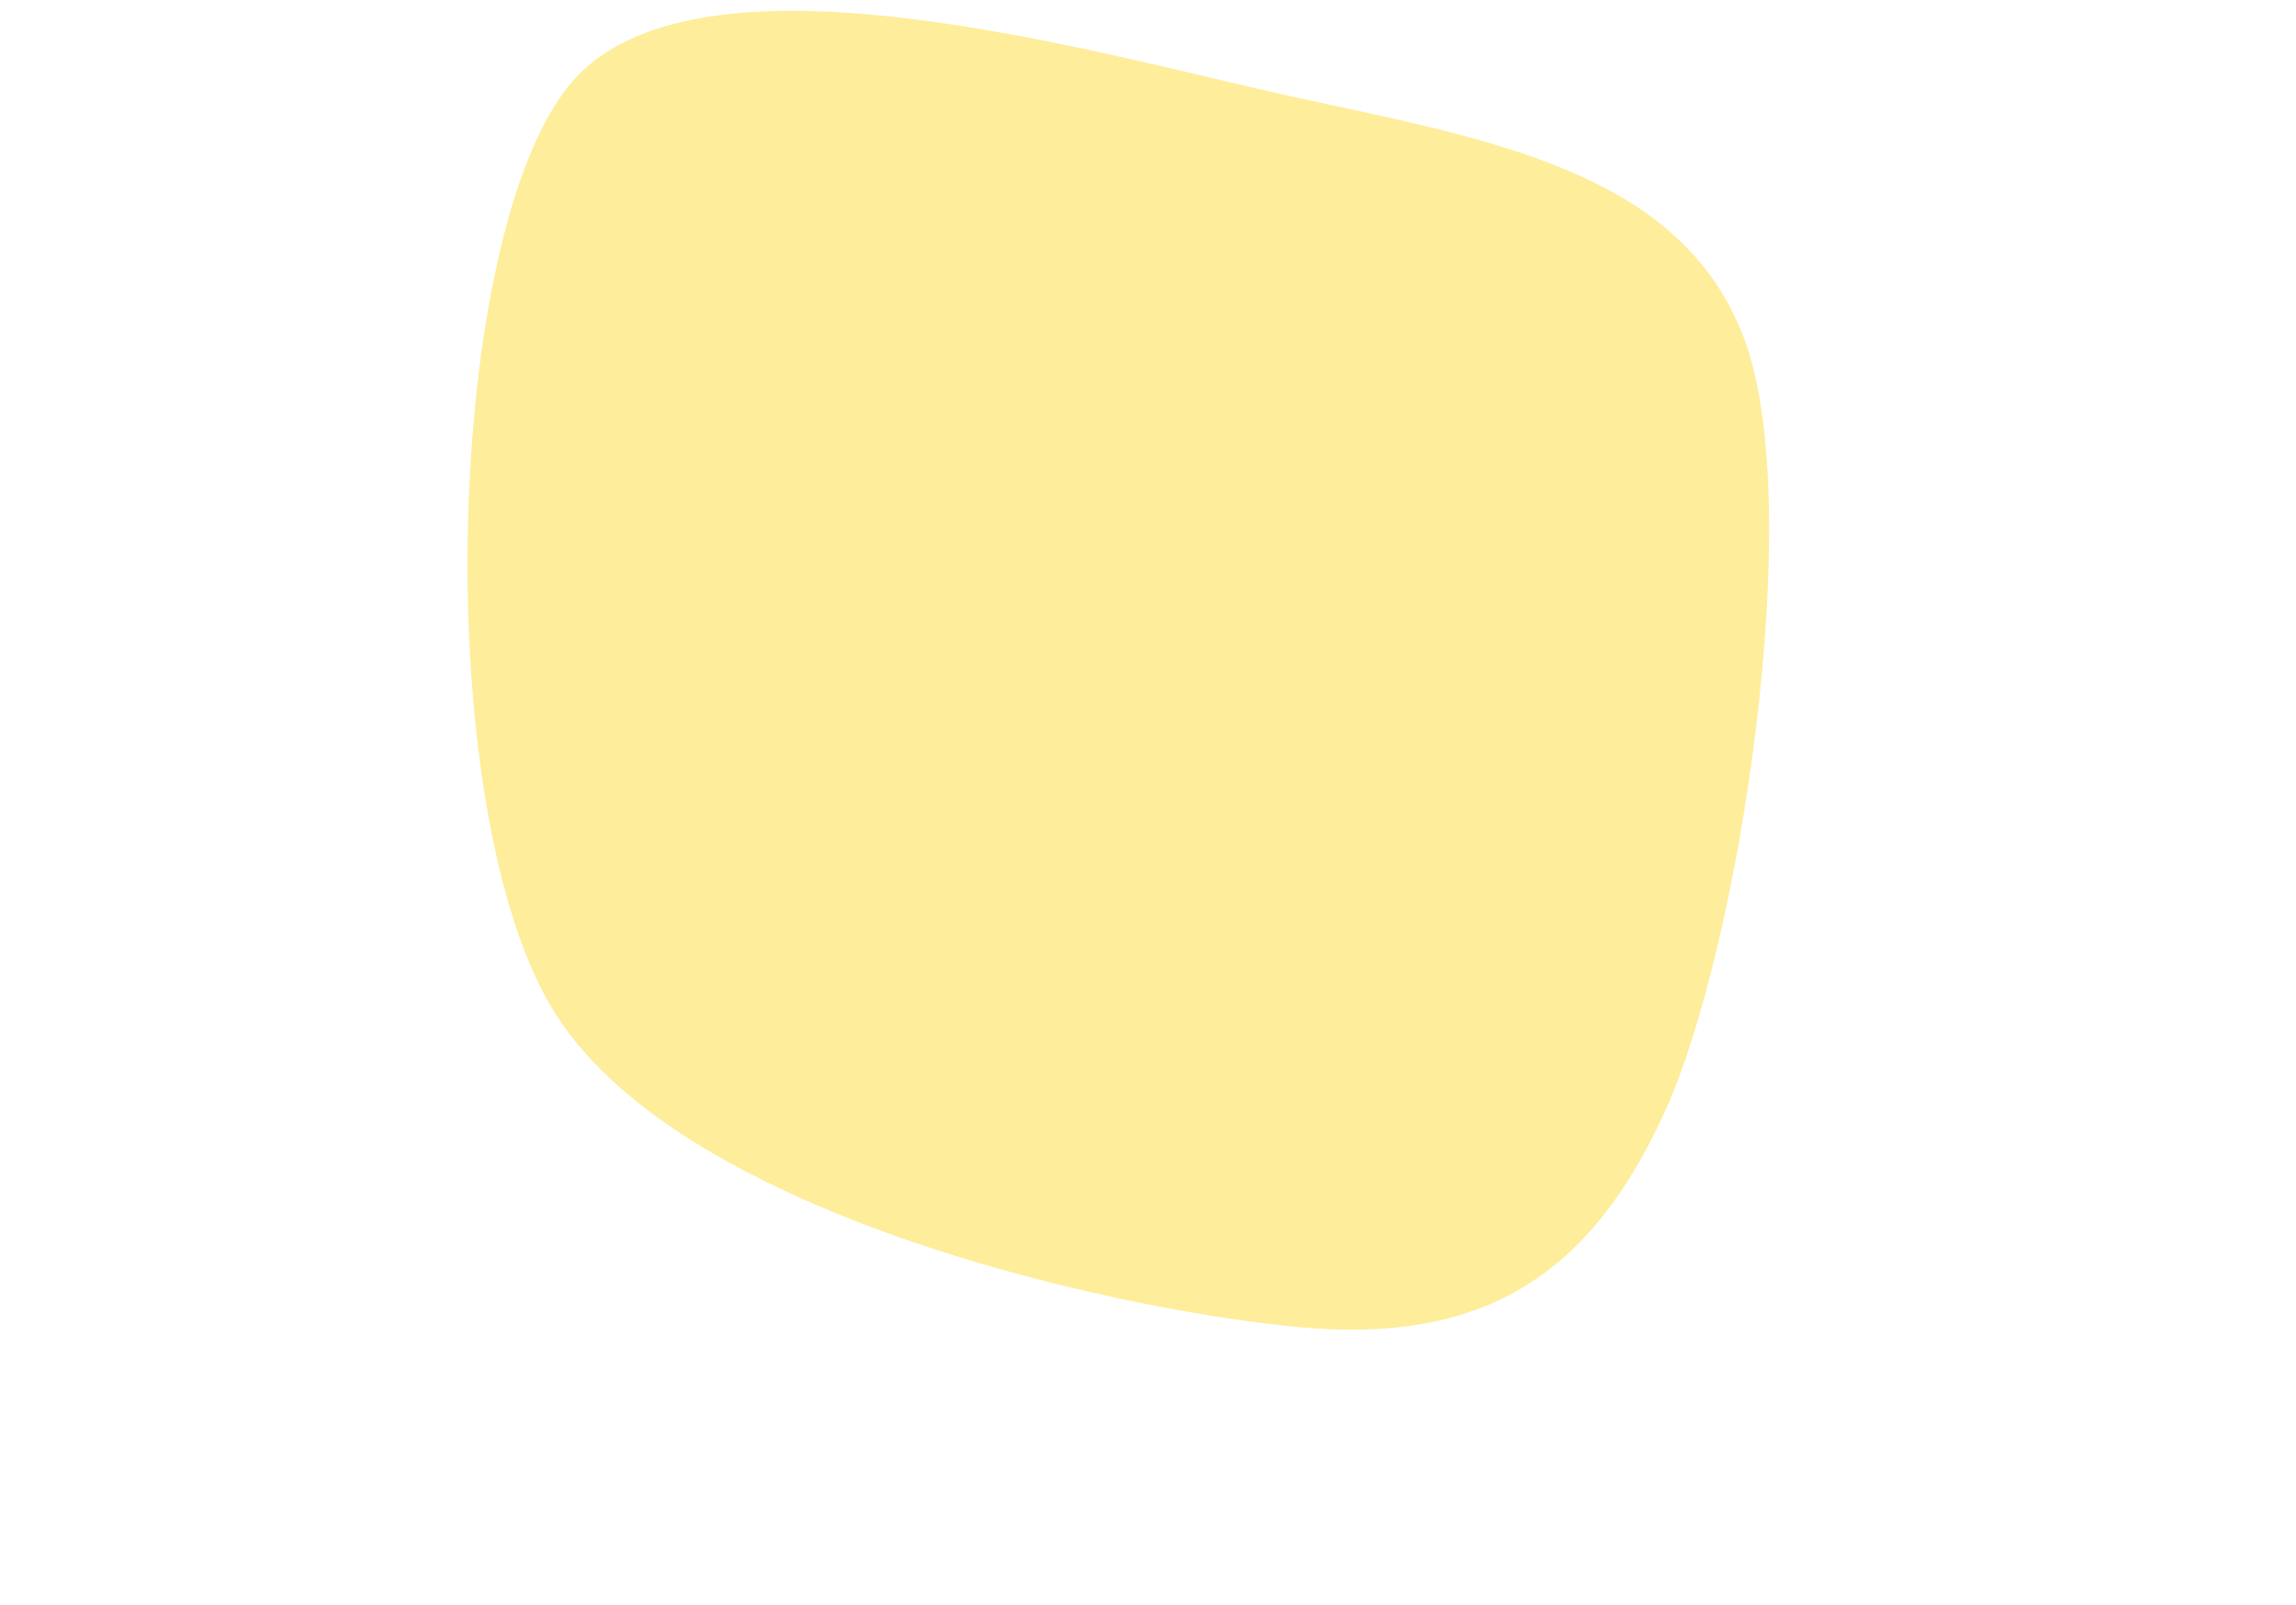
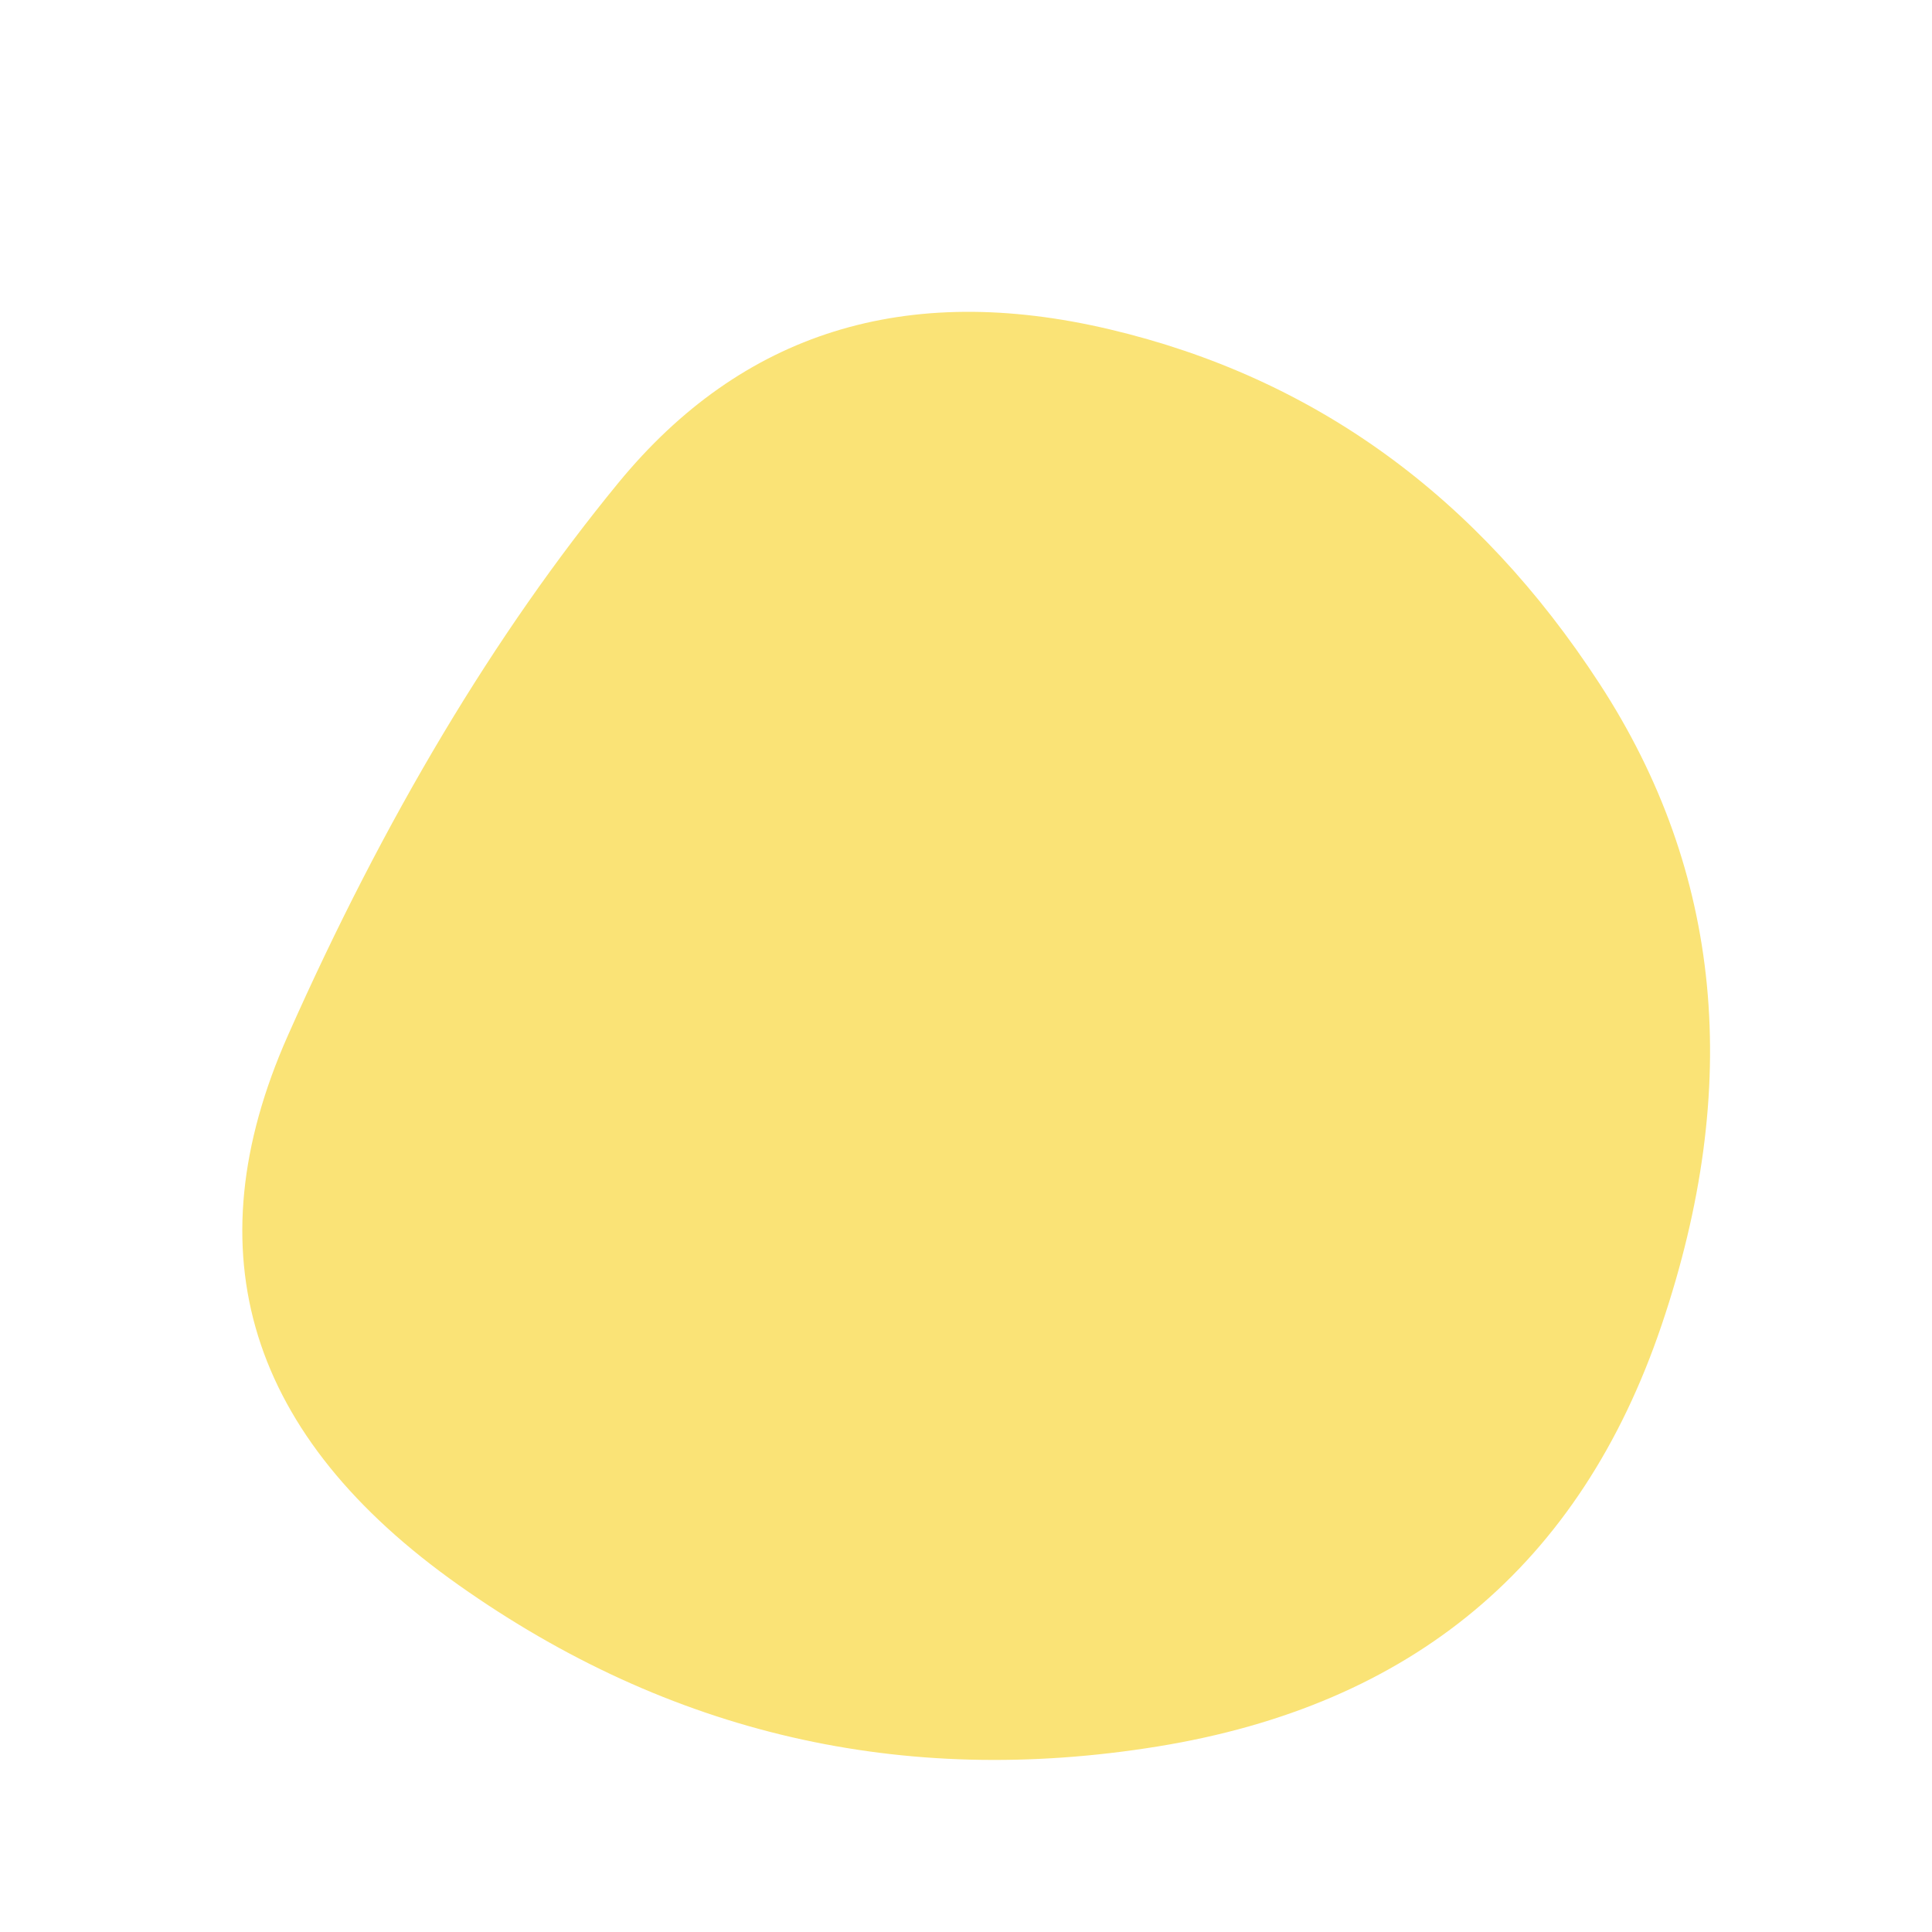
- <svg xmlns="http://www.w3.org/2000/svg" version="1.1" width="585" height="409" viewBox="0 0 600 600">
-   <path d="M76.726,376.098C31.355,298.692,37.369,88.311,83.787,31.695C130.204,-24.922,282.008,20.45,355.23,36.402C428.452,52.354,500.105,64.252,523.117,127.406C546.13,190.56,521.156,353.87,493.305,415.324C465.455,476.778,425.445,502.667,356.015,496.13C286.585,489.592,122.097,453.504,76.726,376.098C31.355,298.692,37.369,88.311,83.787,31.695" fill="hsl(50, 98%, 80%)" />
+ <svg xmlns="http://www.w3.org/2000/svg" viewBox="0 0 1000 1000">
+   <defs>
+     <clipPath id="a">
+       <path fill="currentColor" d="M860 686q-63 186-261 218t-361.5-83.5Q74 705 149 536t171-286q96-117 254.5-79.5T828 354q95 146 32 332Z" />
+     </clipPath>
+   </defs>
+   <g clip-path="url(#a)">
+     <path fill="#fae376" d="M860 686q-63 186-261 218t-361.5-83.5Q74 705 149 536t171-286q96-117 254.5-79.5T828 354q95 146 32 332Z" />
+   </g>
</svg>
